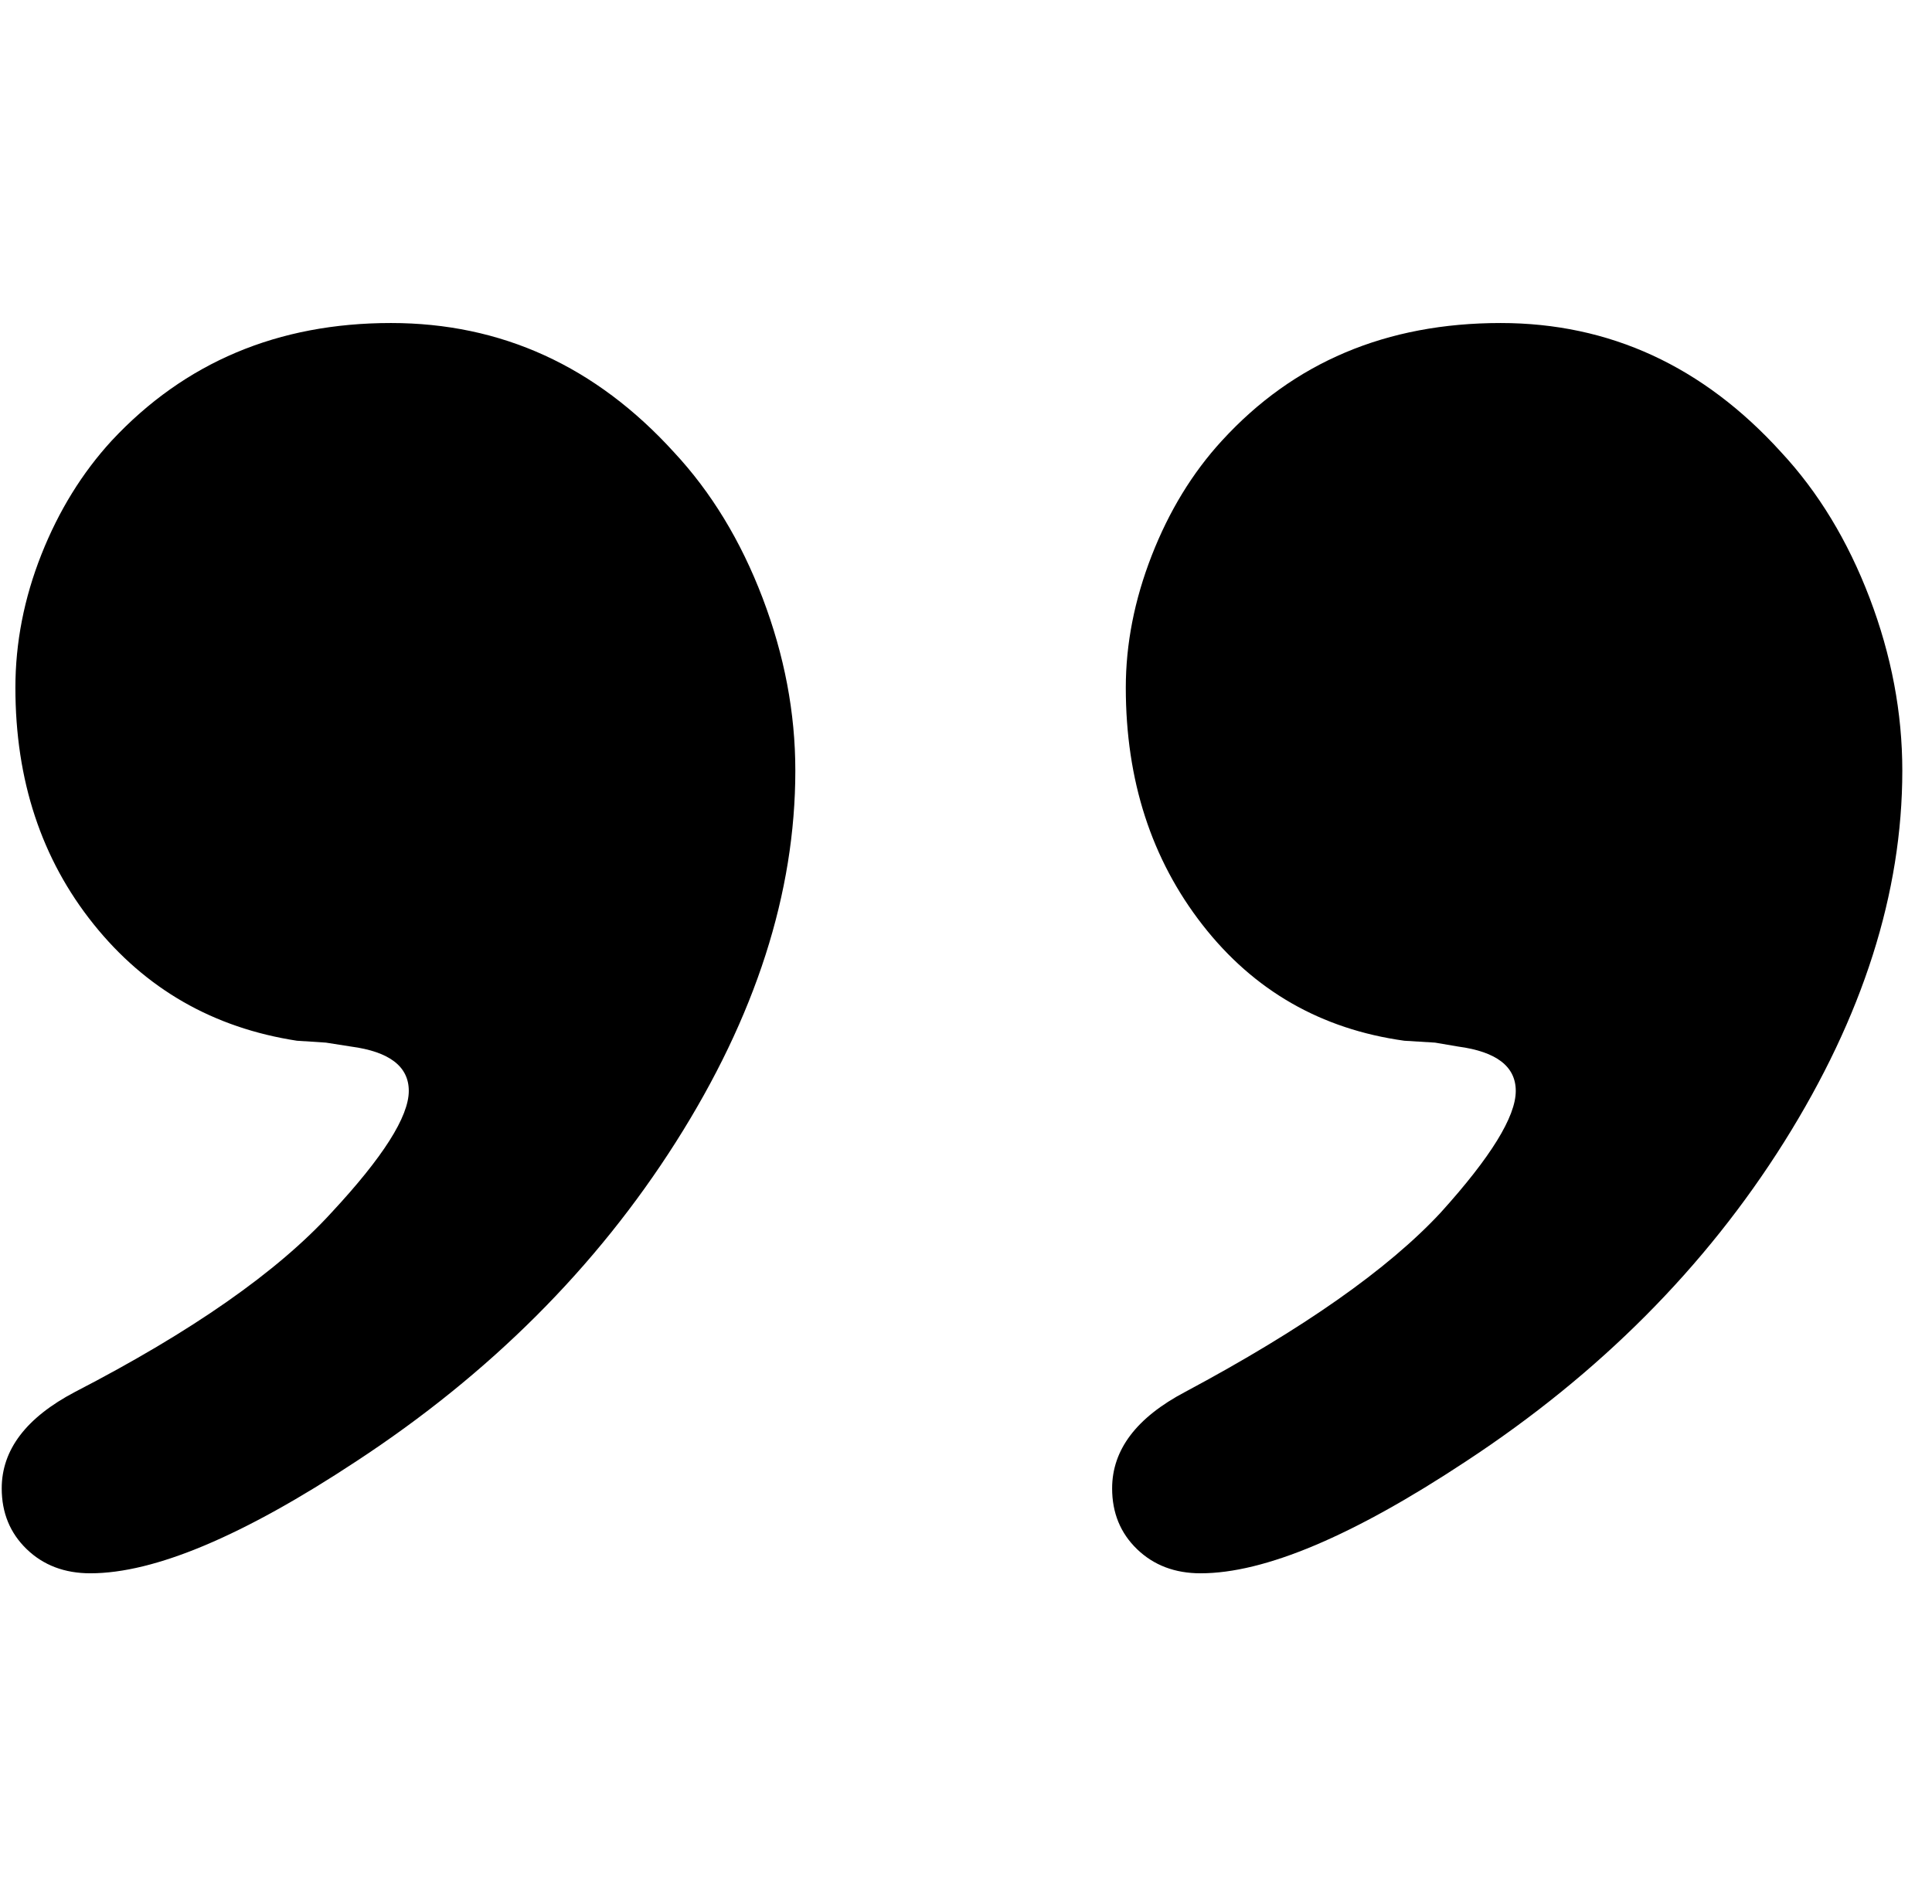
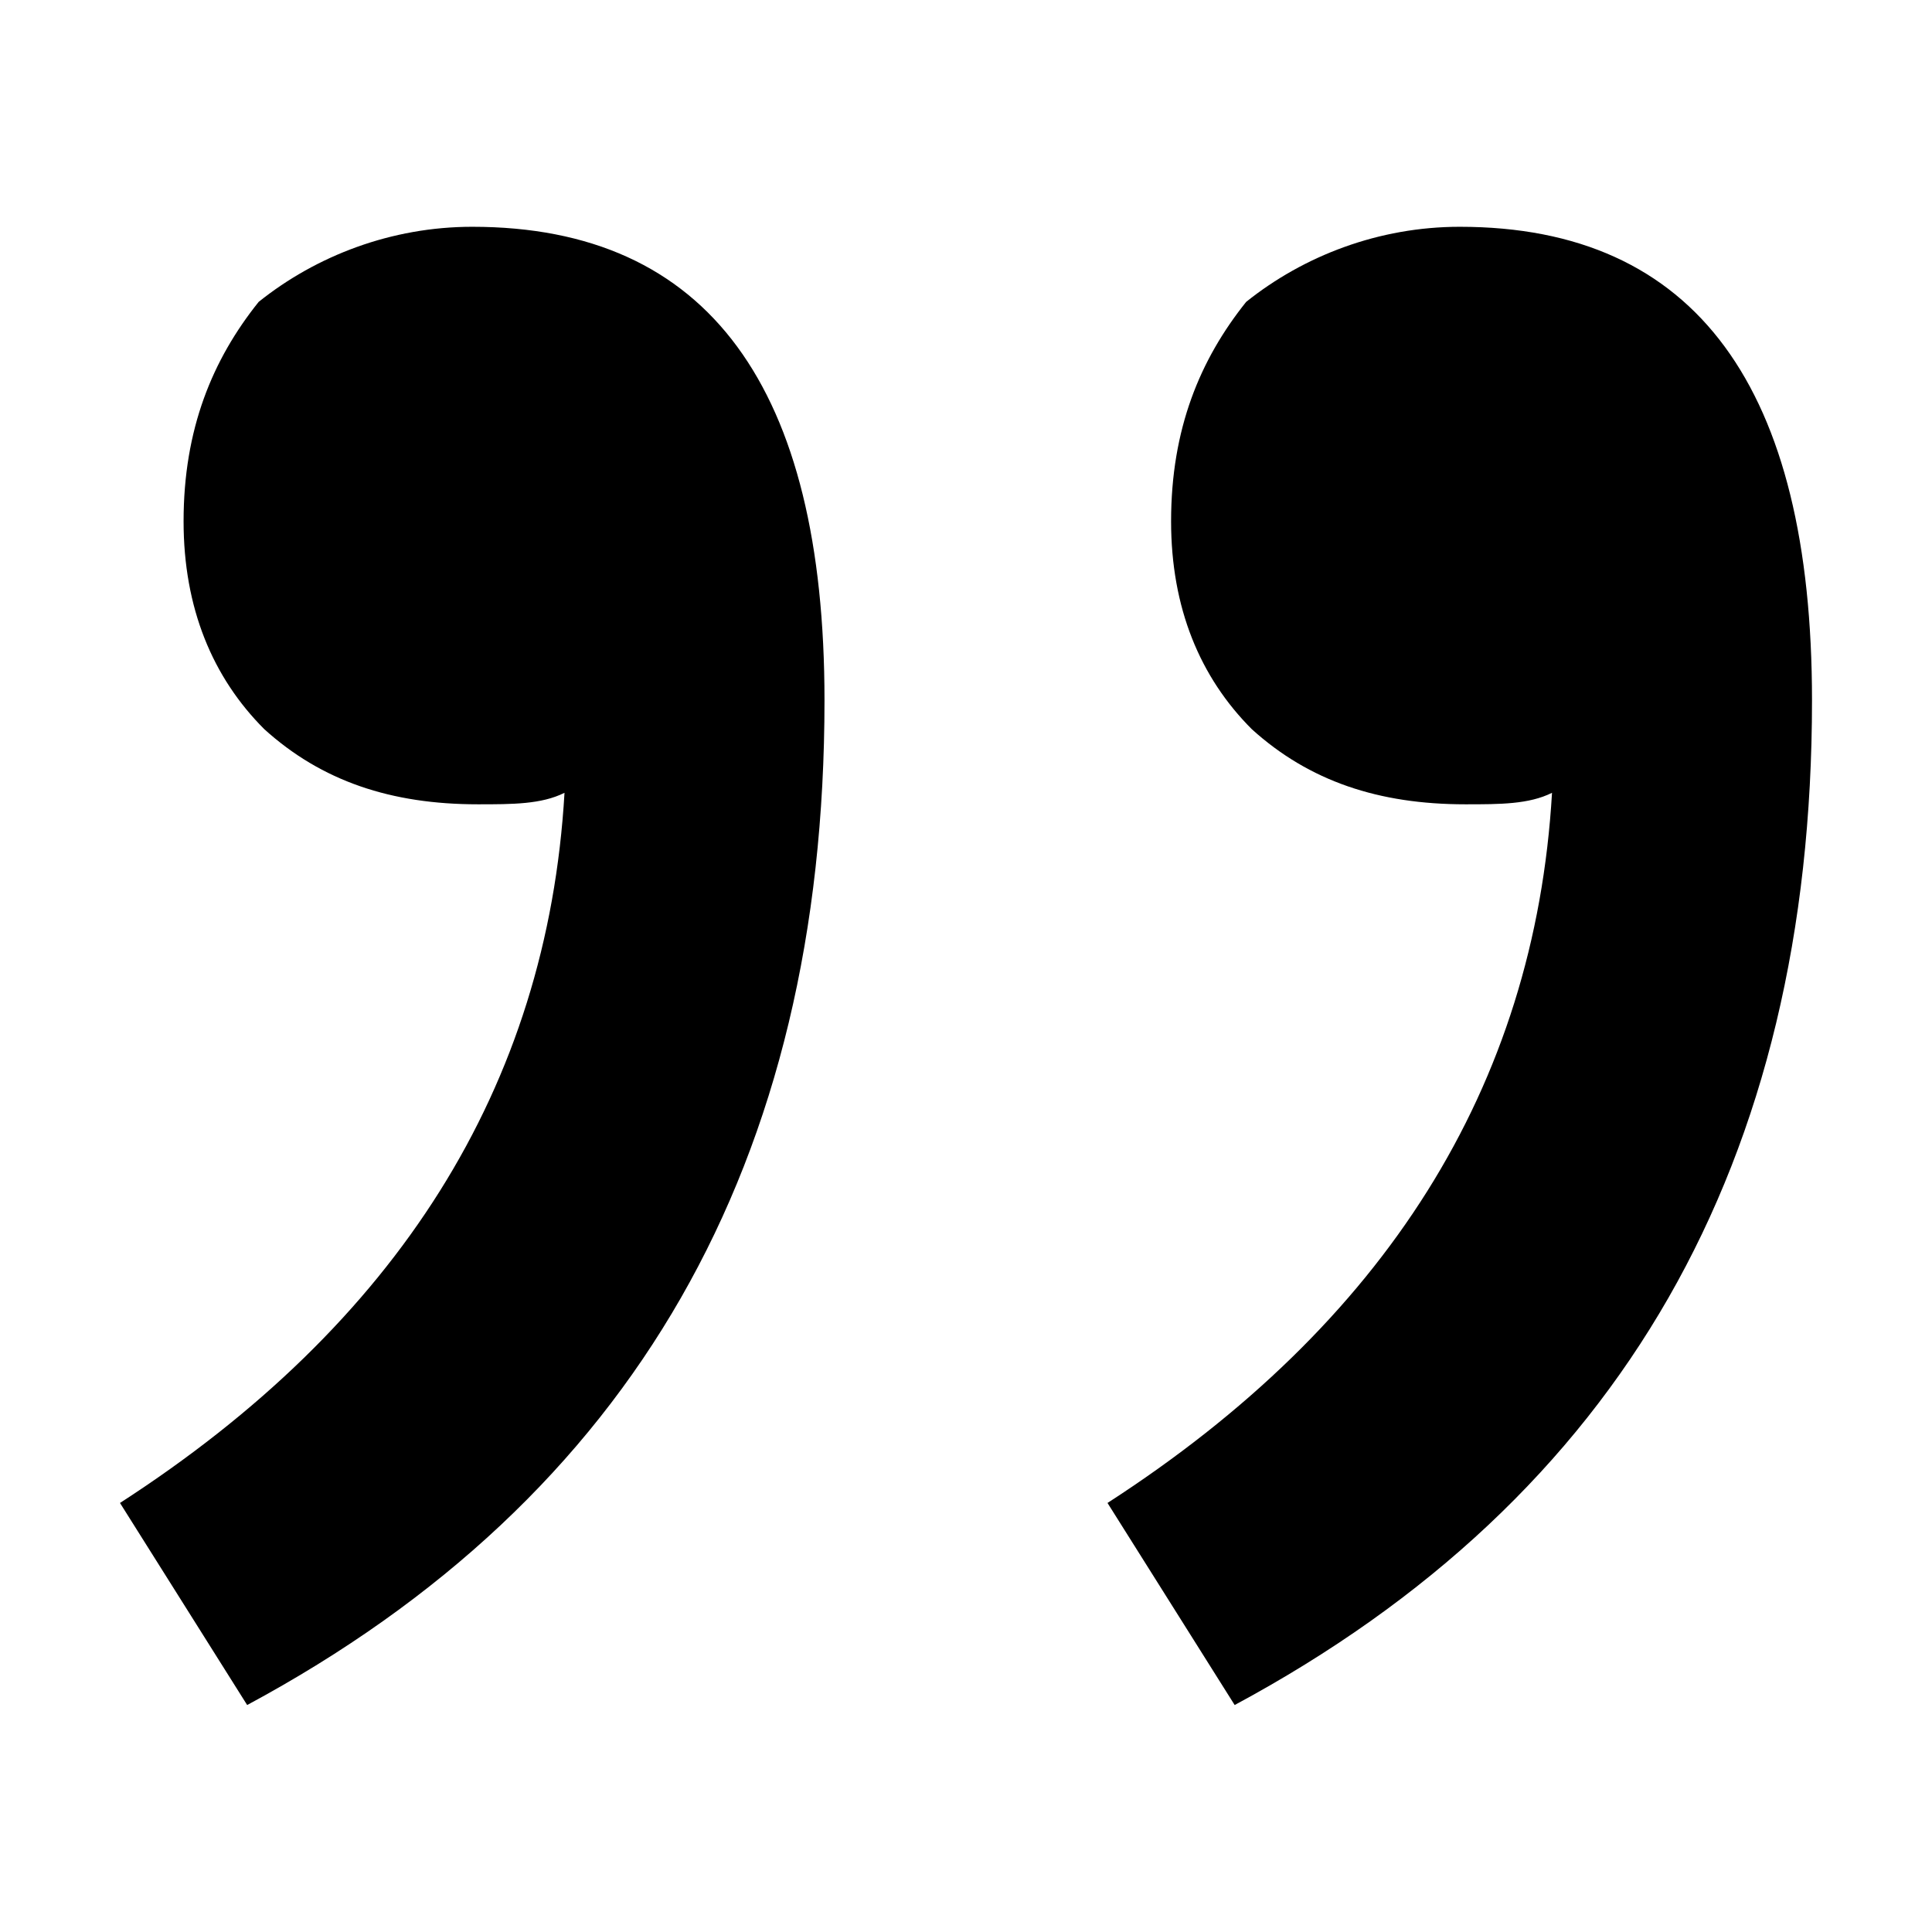
- <svg xmlns="http://www.w3.org/2000/svg" t="1737576708586" class="icon" viewBox="0 0 1039 1024" version="1.1" p-id="9888" width="259.75" height="256">
-   <path d="M657.122 237.012c-15.87 17.305-28.425 37.9-37.739 61.758-9.321 23.91-13.947 47.568-13.947 71.083 0 49.811 13.779 92.354 41.315 127.653 27.533 35.29 63.697 56.019 108.477 62.241l16.526 1.013 12.409 2.114c20.638 2.759 30.994 10.738 30.994 23.871 0 13.839-13.454 35.645-40.322 65.368-28.26 30.444-74.079 62.628-137.459 96.501-26.218 13.821-39.291 31.147-39.291 51.892 0 13.154 4.448 24.054 13.422 32.712 8.969 8.637 20.357 12.959 34.151 12.959 34.435 0 82.003-20.086 142.682-60.192 71.683-47.064 128.715-104.277 171.112-171.746 42.364-67.472 63.583-134.024 63.583-199.772 0-31.124-5.858-62.067-17.591-92.883-11.731-30.756-27.559-56.859-47.544-78.345-42.021-46.336-92.329-69.506-150.904-69.507-61.339 0-111.298 21.099-149.868 63.284l-0.005-0.002zM60.054 237.012c-15.867 17.305-28.485 37.735-37.796 61.229-9.317 23.549-13.978 47.421-13.978 71.61 0 49.814 14.001 92.185 41.998 127.136 28 34.944 64.446 55.836 109.405 62.757l15.577 1.013 13.487 2.114c20.718 2.76 31.092 10.739 31.092 23.871 0 13.839-13.852 35.644-41.504 65.367-29.054 31.848-75.053 63.997-137.967 96.502-26.297 13.821-39.442 31.147-39.442 51.892 0 13.154 4.488 24.055 13.456 32.712 8.965 8.636 20.378 12.959 34.201 12.959 34.527 0 82.181-20.086 142.949-60.193 71.804-47.066 129.112-104.277 171.941-171.746 42.829-67.474 64.243-134.024 64.243-199.772 0-31.124-5.889-62.067-17.62-92.883-11.719-30.756-27.617-56.859-47.629-78.344-42.13-46.336-92.872-69.506-152.225-69.507-60.757 0-110.84 21.099-150.186 63.284l-0.001 0z" p-id="9889" fill="#000000" />
+ <svg xmlns="http://www.w3.org/2000/svg" t="1737720592548" class="icon" viewBox="0 0 1024 1024" version="1.1" p-id="36378" width="256" height="256">
+   <path d="M587 796.6c146.9-94.9 226.5-220.3 235.6-376.4-12.2 6.1-27.5 6.1-45.9 6.1-45.9 0-82.7-12.2-113.2-39.8-27.5-27.5-42.8-64.3-42.8-110.2 0-48.9 15.3-85.7 39.8-116.3 30.6-24.5 70.4-39.8 113.2-39.8 125.5 0 186.7 85.7 186.7 251 0 244.8-101 422.3-306 532.5L587 796.6z m-523.4 0c146.9-94.9 226.5-220.3 235.6-376.4-12.2 6.1-27.5 6.1-45.9 6.1-45.9 0-82.7-12.2-113.2-39.8-27.5-27.5-42.8-64.3-42.8-110.2 0-48.9 15.3-85.7 39.8-116.3 30.6-24.5 70.4-39.8 113.2-39.8 125.5 0 186.7 85.7 186.7 251 0 244.8-101 422.3-306 532.5l-67.4-107.1z" p-id="36379" fill="#000000" />
</svg>
